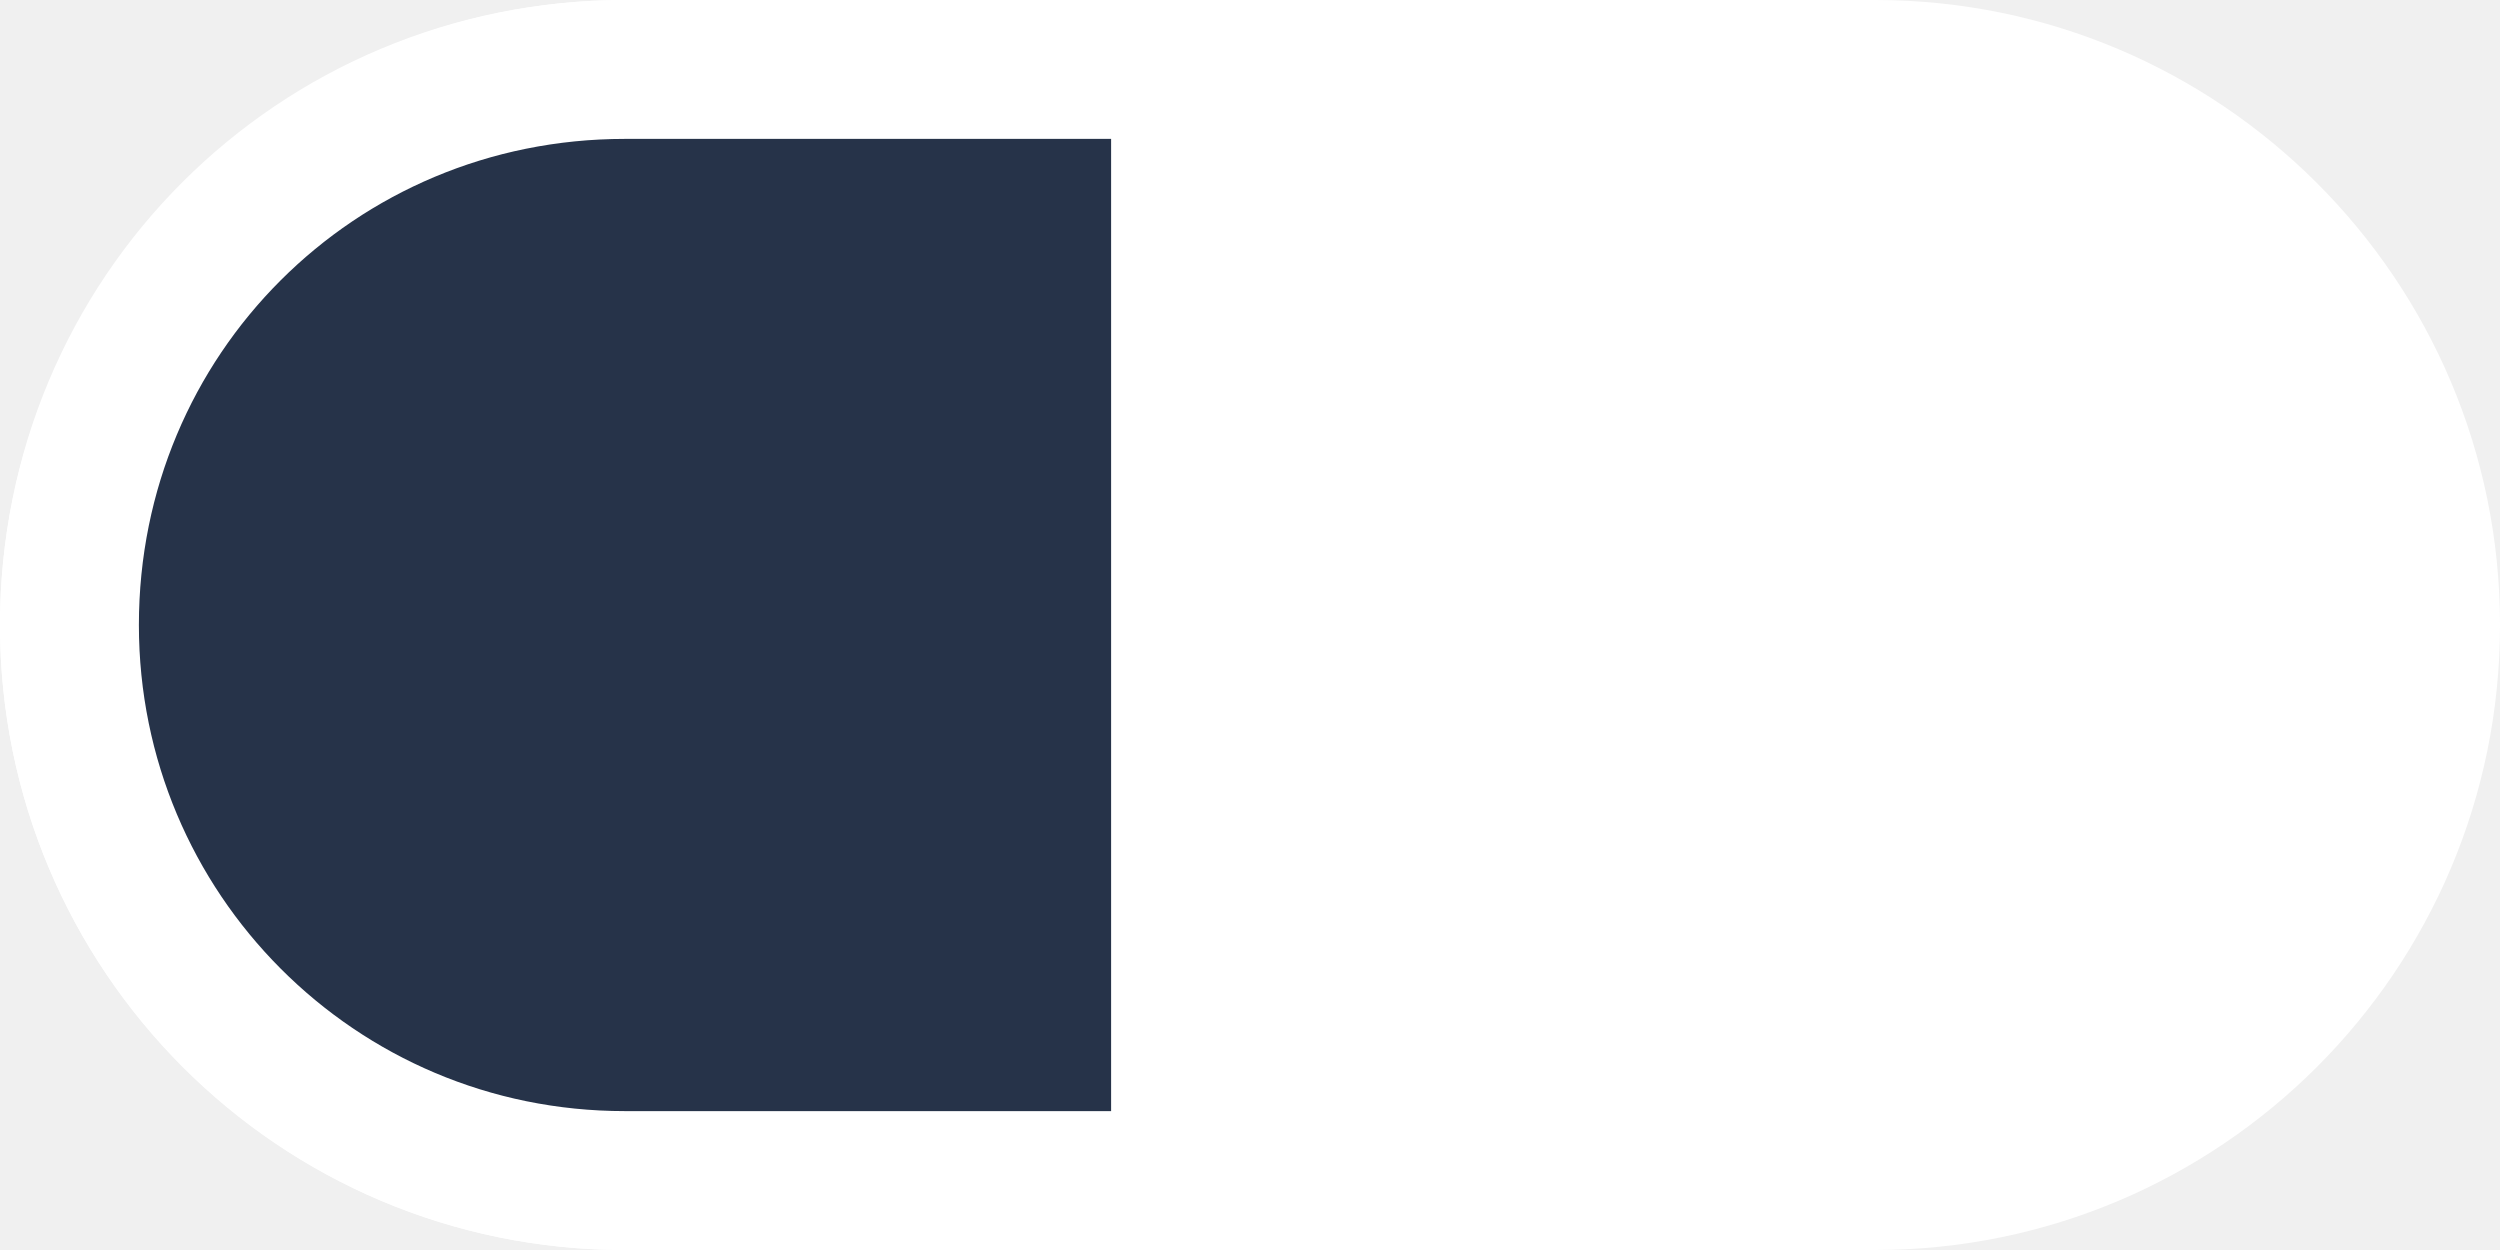
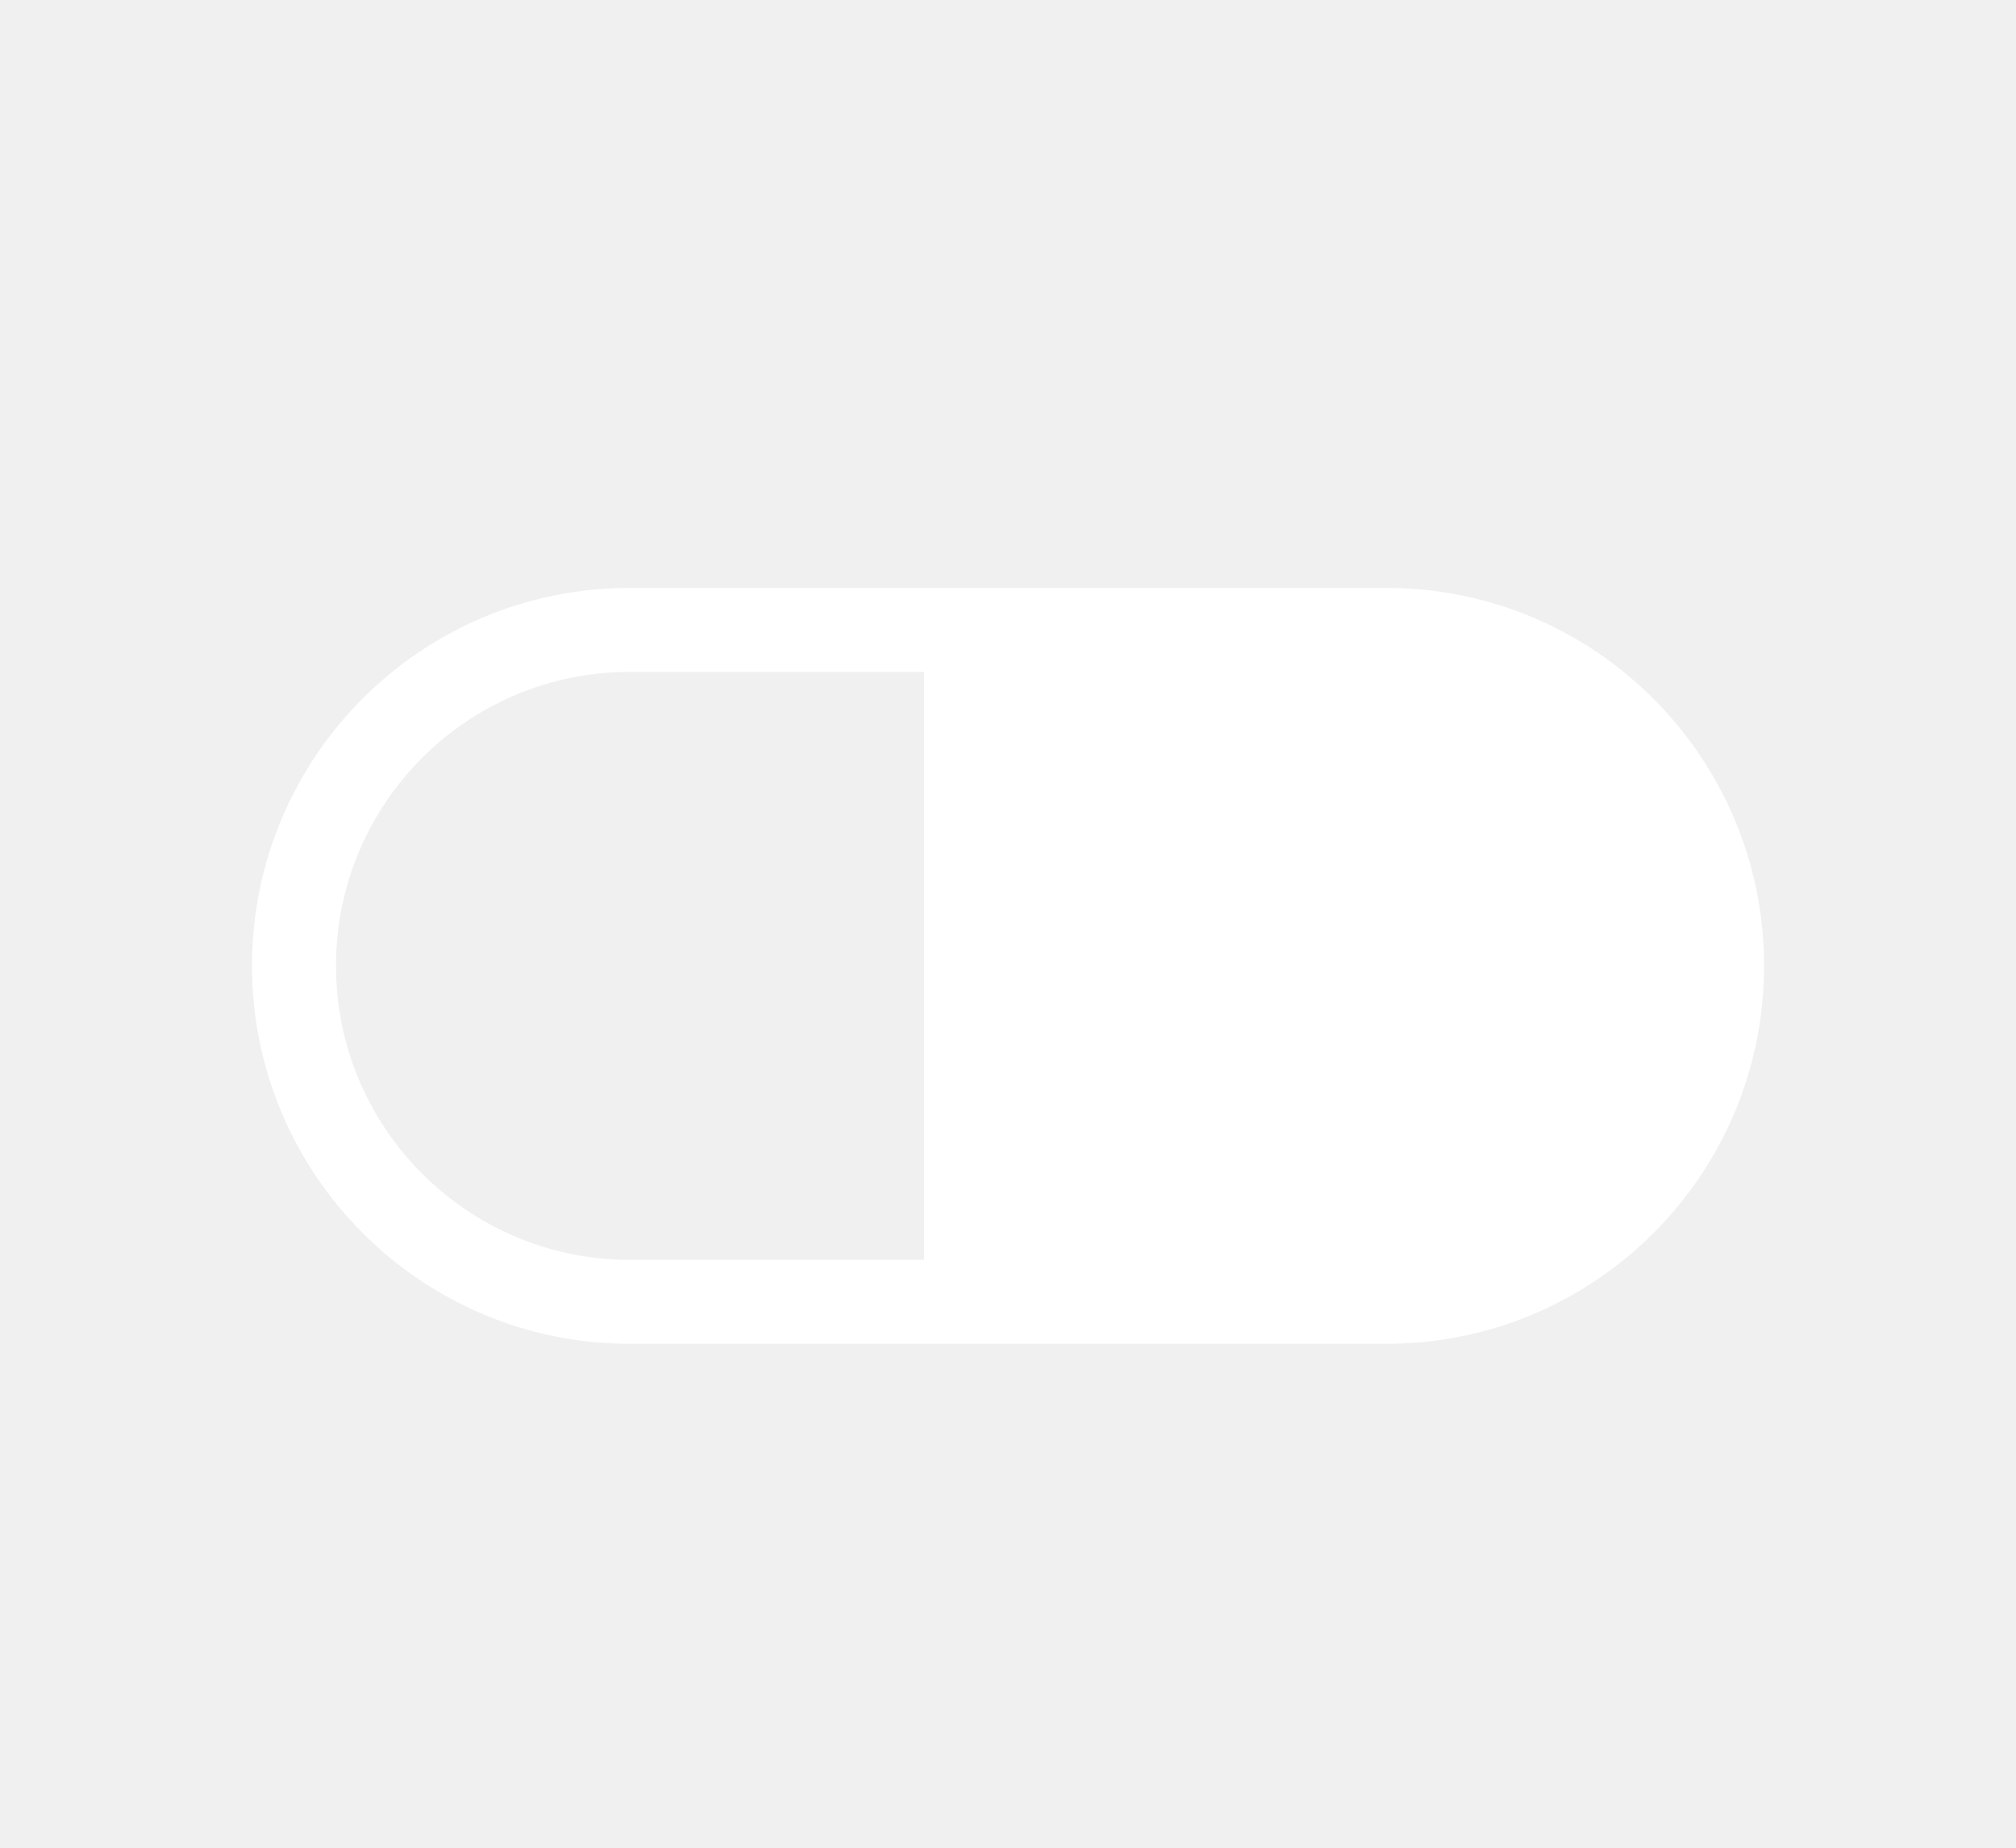
- <svg xmlns="http://www.w3.org/2000/svg" xmlns:xlink="http://www.w3.org/1999/xlink" width="18" height="9">
-   <defs>
-     <path id="a" d="M11.25 0H4.5C2 0 0 2 0 4.5 0 6.98 2 9 4.5 9h6.75H9V0h2.25z" />
-     <mask id="b" width="11.25" height="9" x="0" y="0" fill="#fff">
-       <use xlink:href="#a" />
-     </mask>
-   </defs>
-   <g fill="none" fill-rule="evenodd">
-     <rect width="18" height="9" fill="#FFF" rx="4.5" />
-     <use fill="#263349" stroke="#FFF" stroke-width="2" mask="url(#b)" xlink:href="#a" />
-   </g>
+ <svg xmlns="http://www.w3.org/2000/svg" width="24" height="22" viewBox="0 0 24 22">
+   <path d="M3 11.5c0-2.485 2.012-4.5 4.496-4.5h9.009c2.483 0 4.496 2.02 4.496 4.5 0 2.485-2.012 4.5-4.496 4.5h-9.009c-2.483 0-4.496-2.02-4.496-4.5zm4.496-3.5c-1.931 0-3.496 1.567-3.496 3.5 0 1.93 1.567 3.5 3.496 3.5h3.504v-7h-3.504z" fill="#fff" />
</svg>
